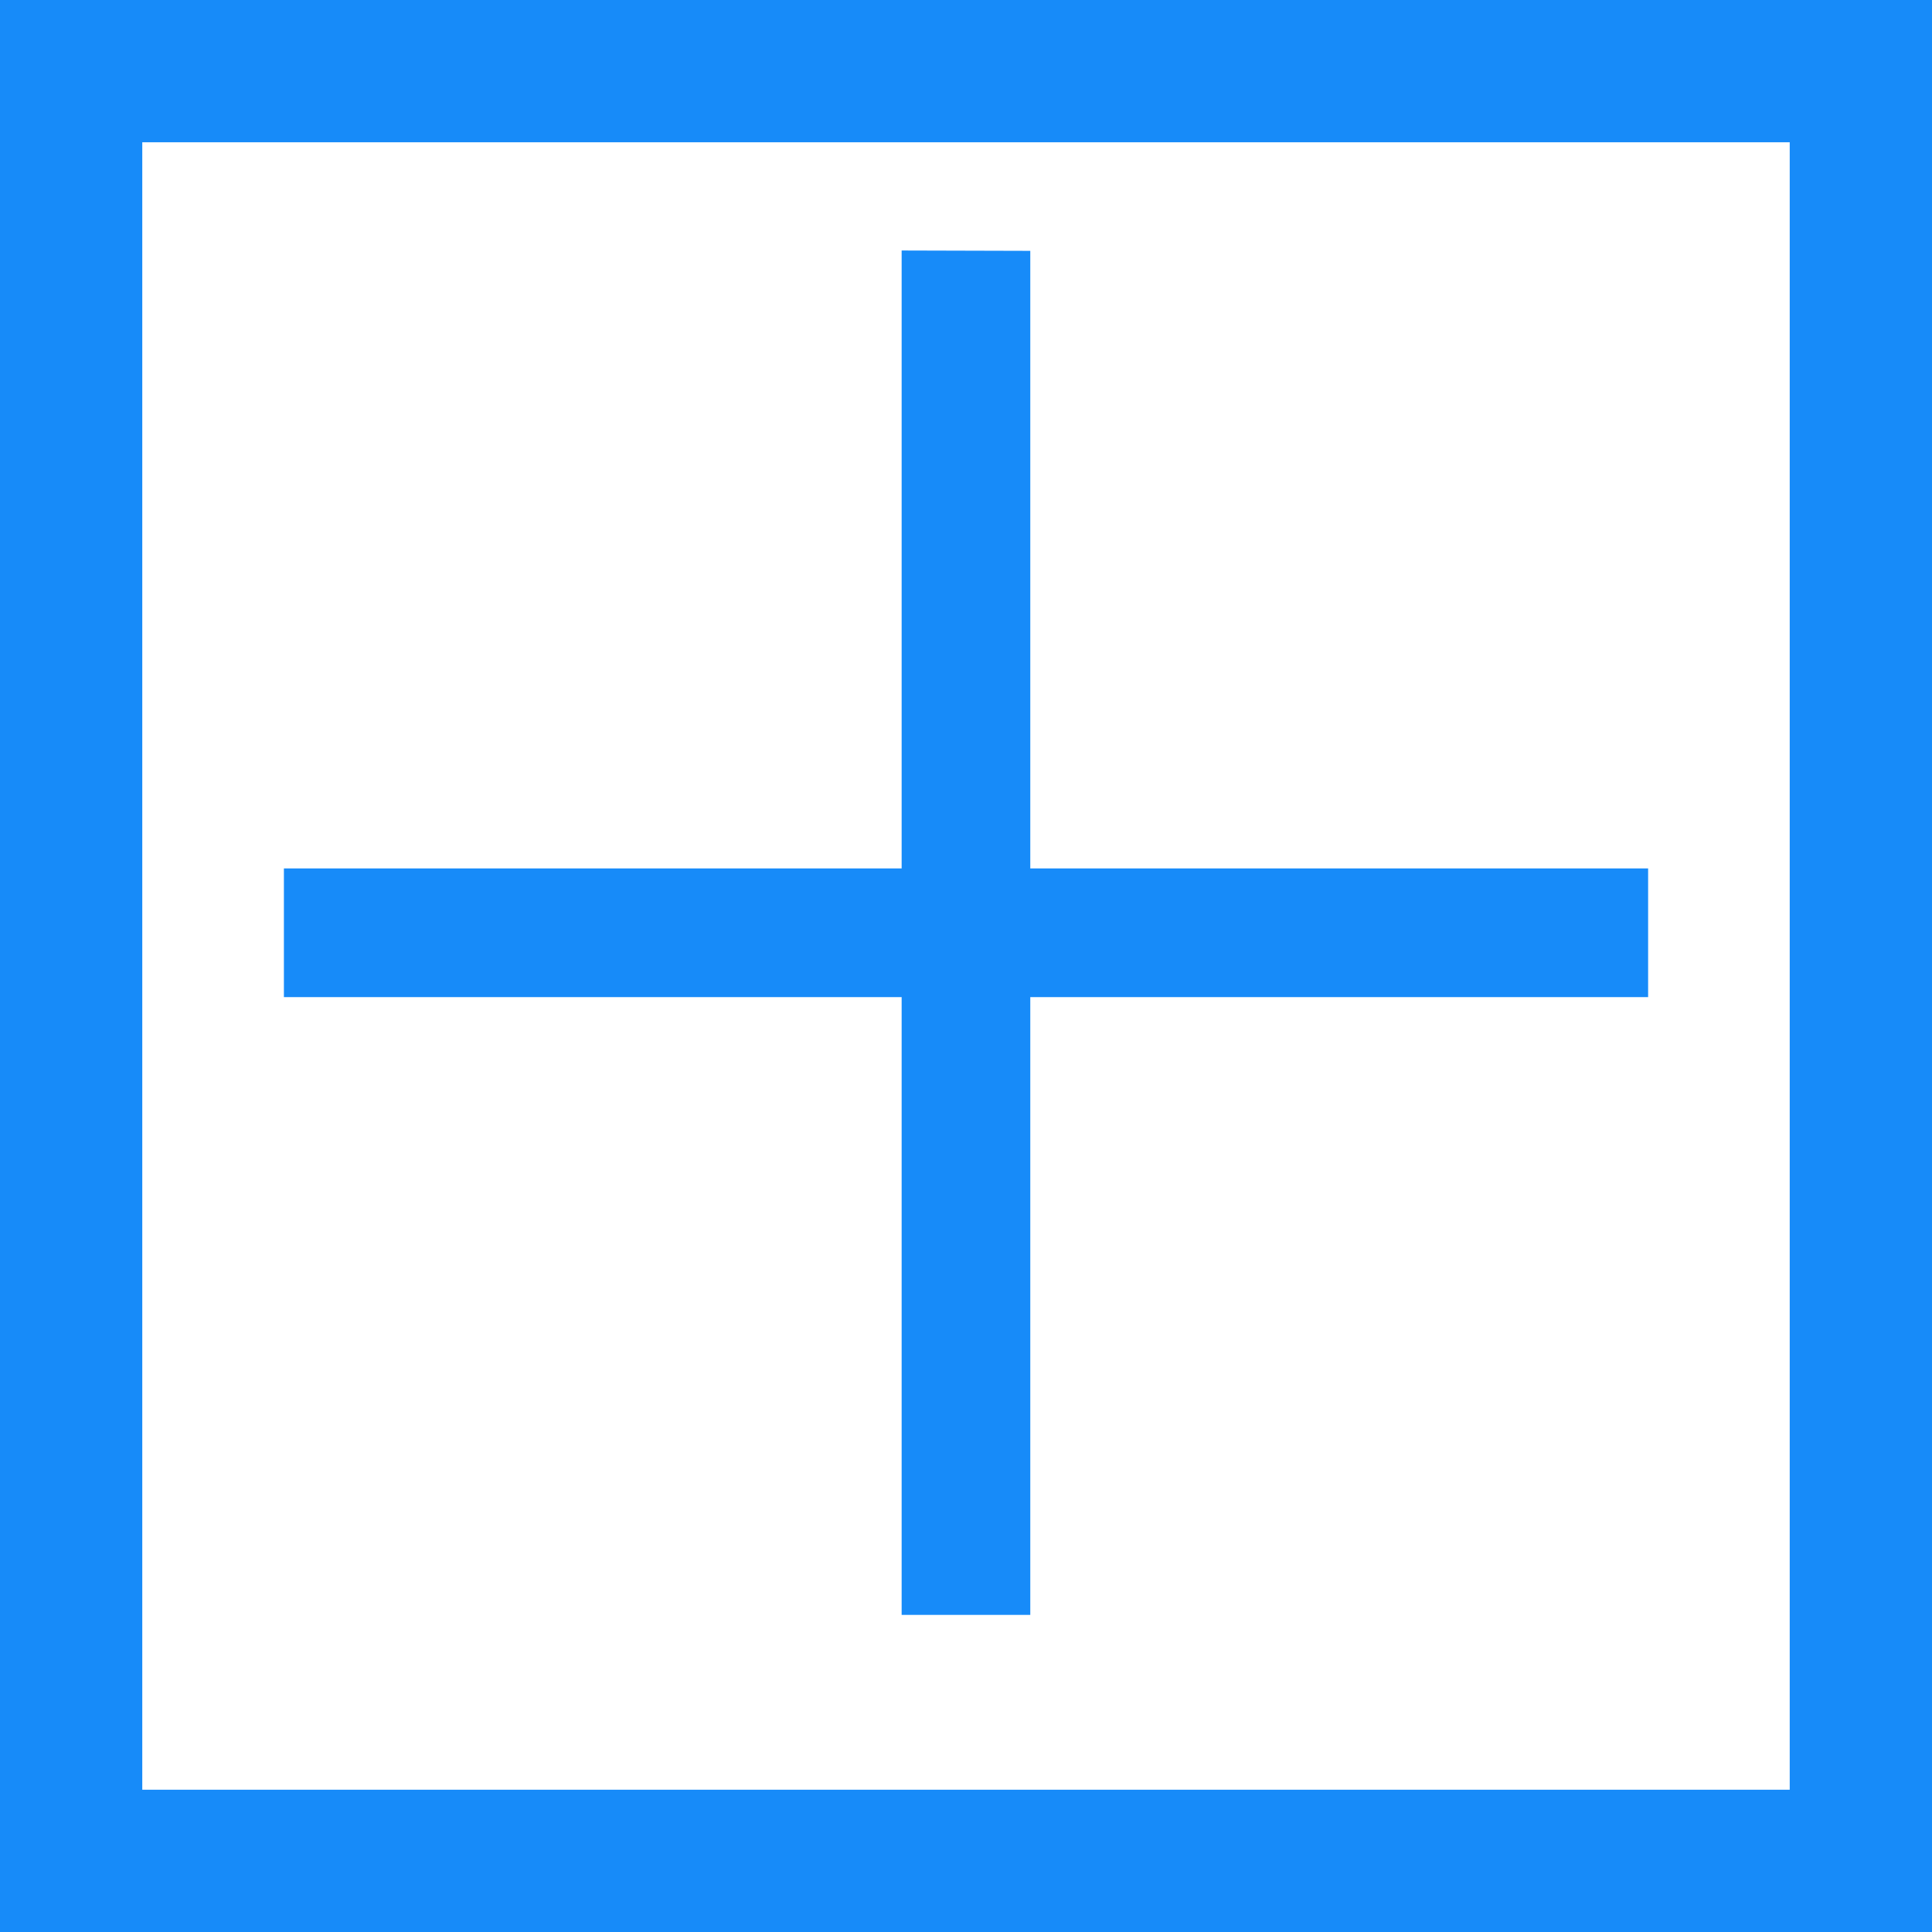
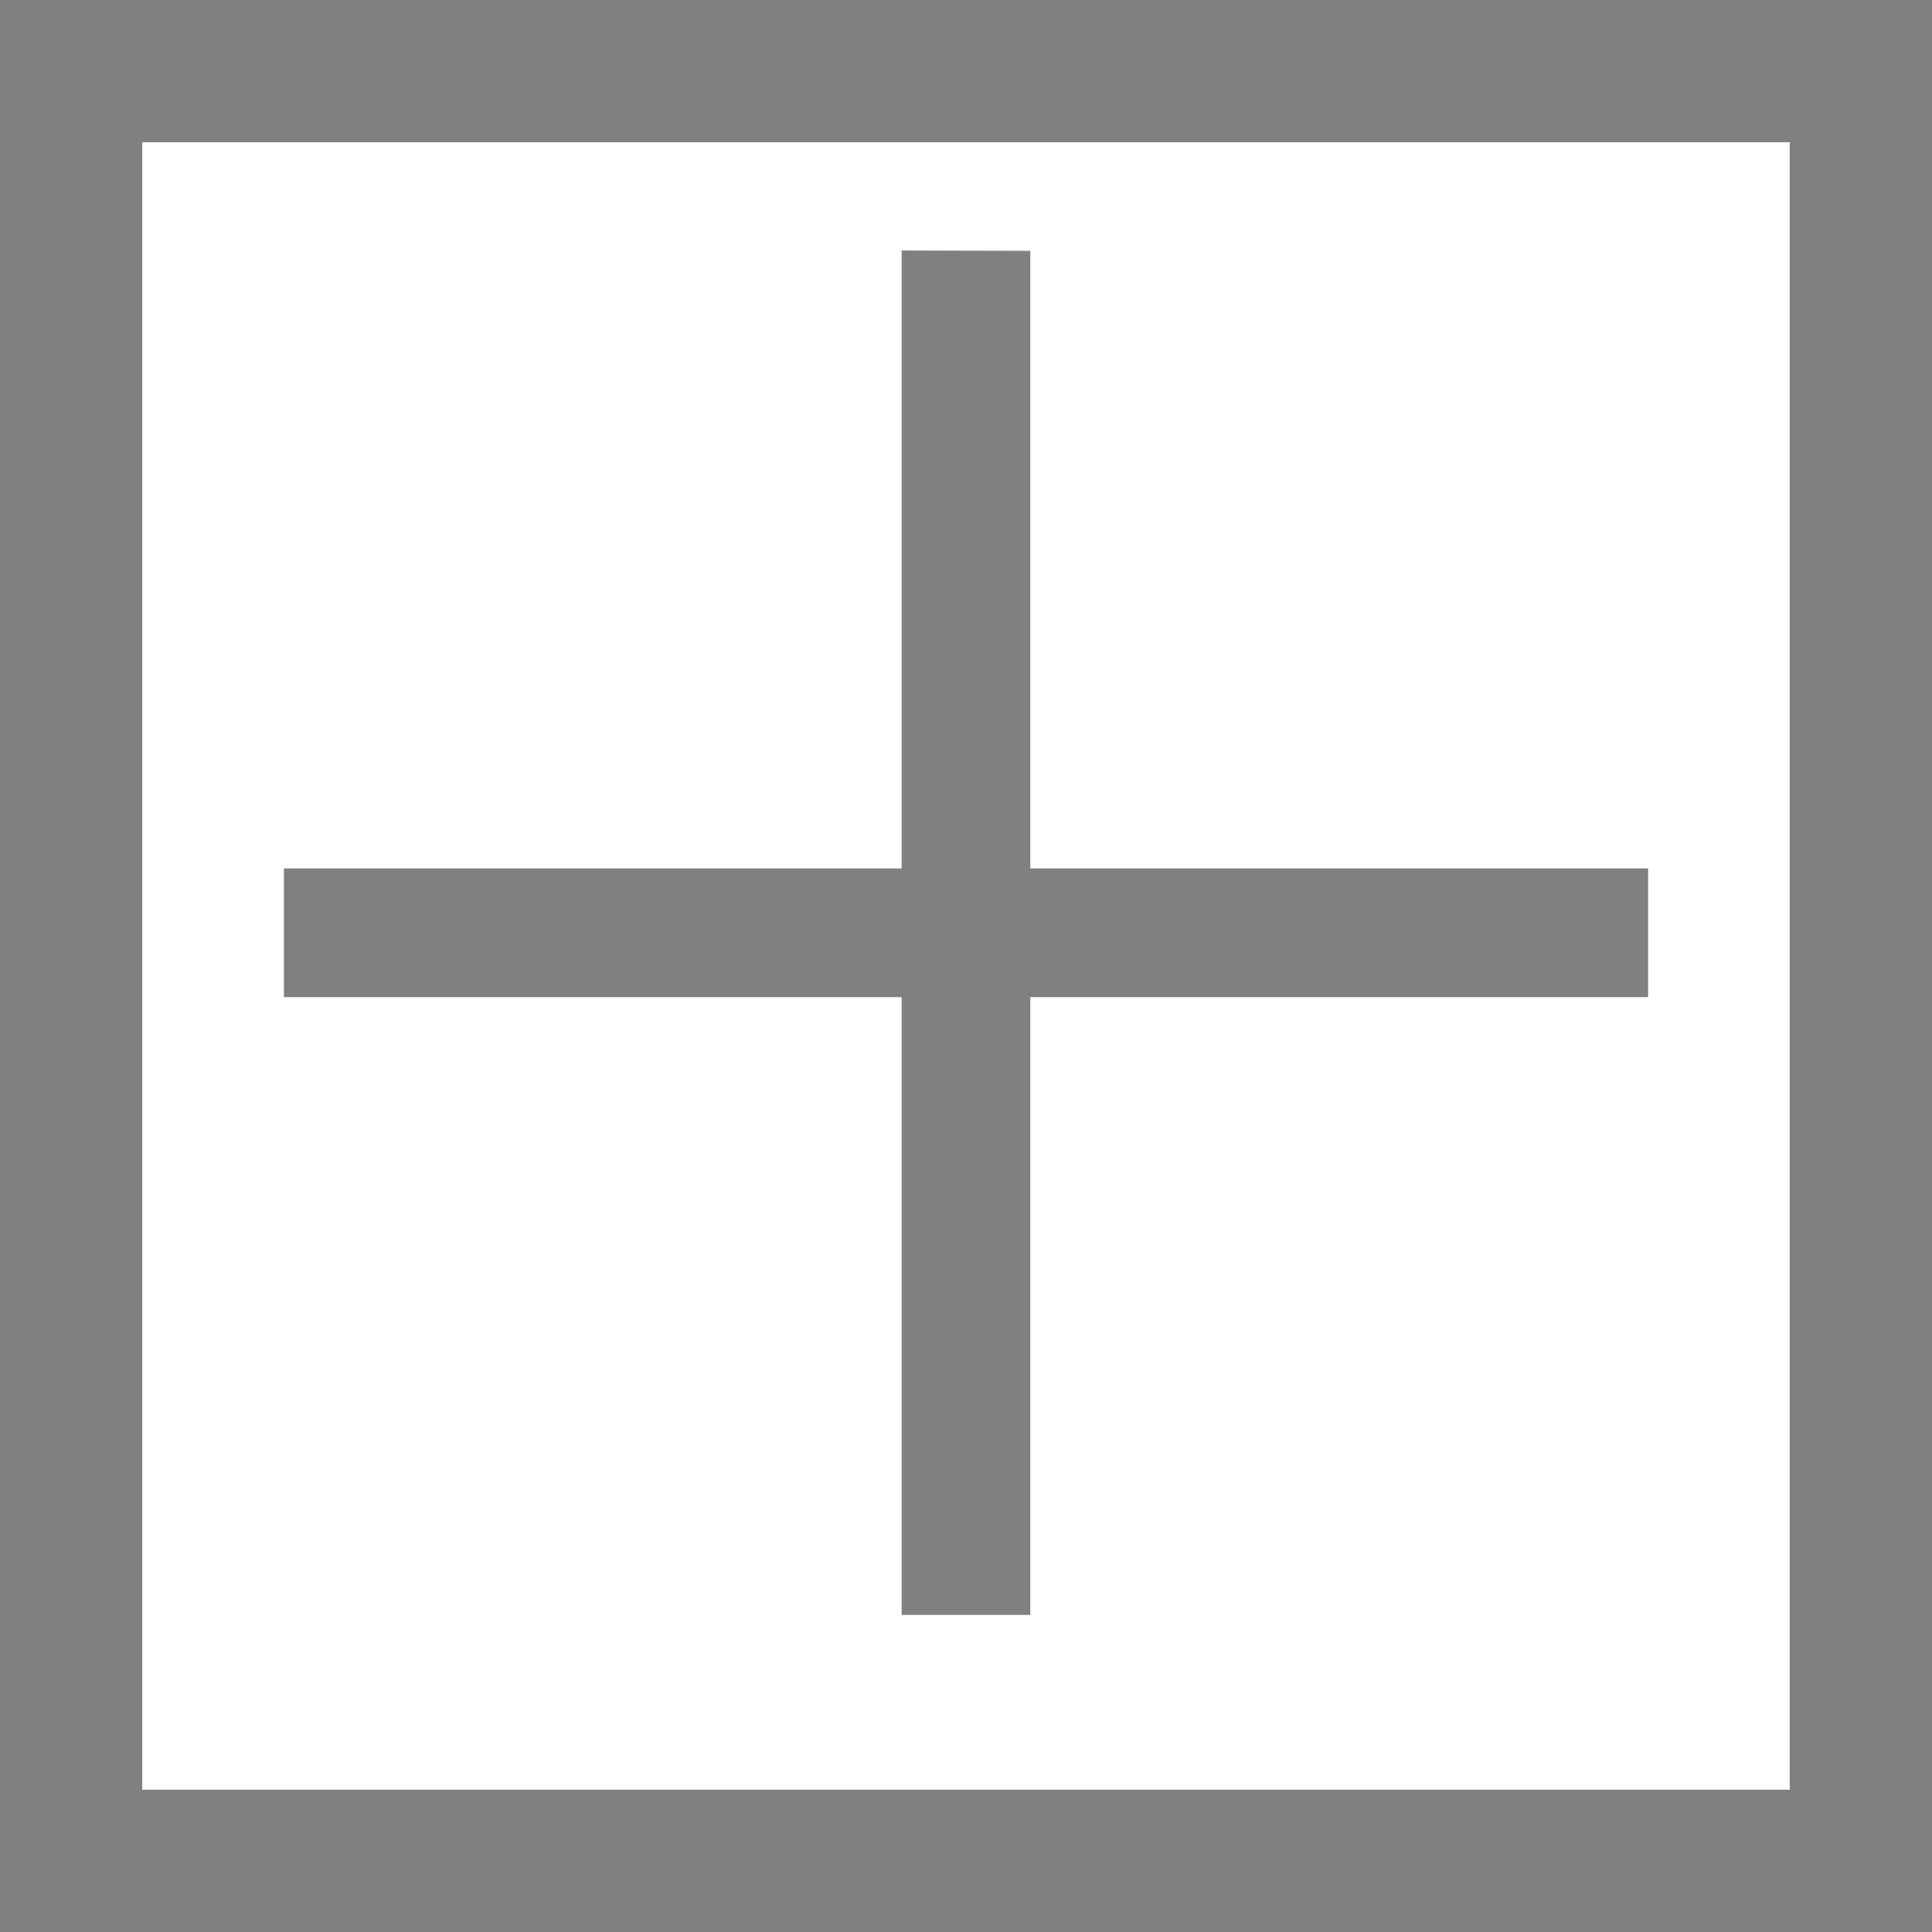
- <svg xmlns="http://www.w3.org/2000/svg" version="1.1" id="Capa_1" x="0px" y="0px" width="344.339px" fill="#178bf9" height="344.339px" viewBox="0 0 344.339 344.339" style="enable-background:new 0 0 344.339 344.339;" xml:space="preserve">
+ <svg xmlns="http://www.w3.org/2000/svg" version="1.1" id="Capa_1" x="0px" y="0px" width="344.339px" fill="#808080" height="344.339px" viewBox="0 0 344.339 344.339" style="enable-background:new 0 0 344.339 344.339;" xml:space="preserve">
  <g>
    <g>
      <g>
        <path d="M0,0v344.339h344.339V0H0z M25.358,318.98V25.358H318.98V318.98H25.358z" />
      </g>
      <g>
-         <polygon points="183.627,44.708 160.7,44.646 160.7,154.779 50.6,154.779 50.6,177.718 160.7,177.718 160.7,287.821      183.627,287.821 183.627,177.718 293.743,177.718 293.743,154.779 183.627,154.779    " />
+         <polygon points="183.627,44.708 160.7,44.646 160.7,154.779 50.6,154.779 50.6,177.718 160.7,177.718 160.7,287.821     183.627,287.821 183.627,177.718 293.743,177.718 293.743,154.779 183.627,154.779    " />
      </g>
    </g>
  </g>
  <g>
</g>
  <g>
</g>
  <g>
</g>
  <g>
</g>
  <g>
</g>
  <g>
</g>
  <g>
</g>
  <g>
</g>
  <g>
</g>
  <g>
</g>
  <g>
</g>
  <g>
</g>
  <g>
</g>
  <g>
</g>
  <g>
</g>
</svg>
